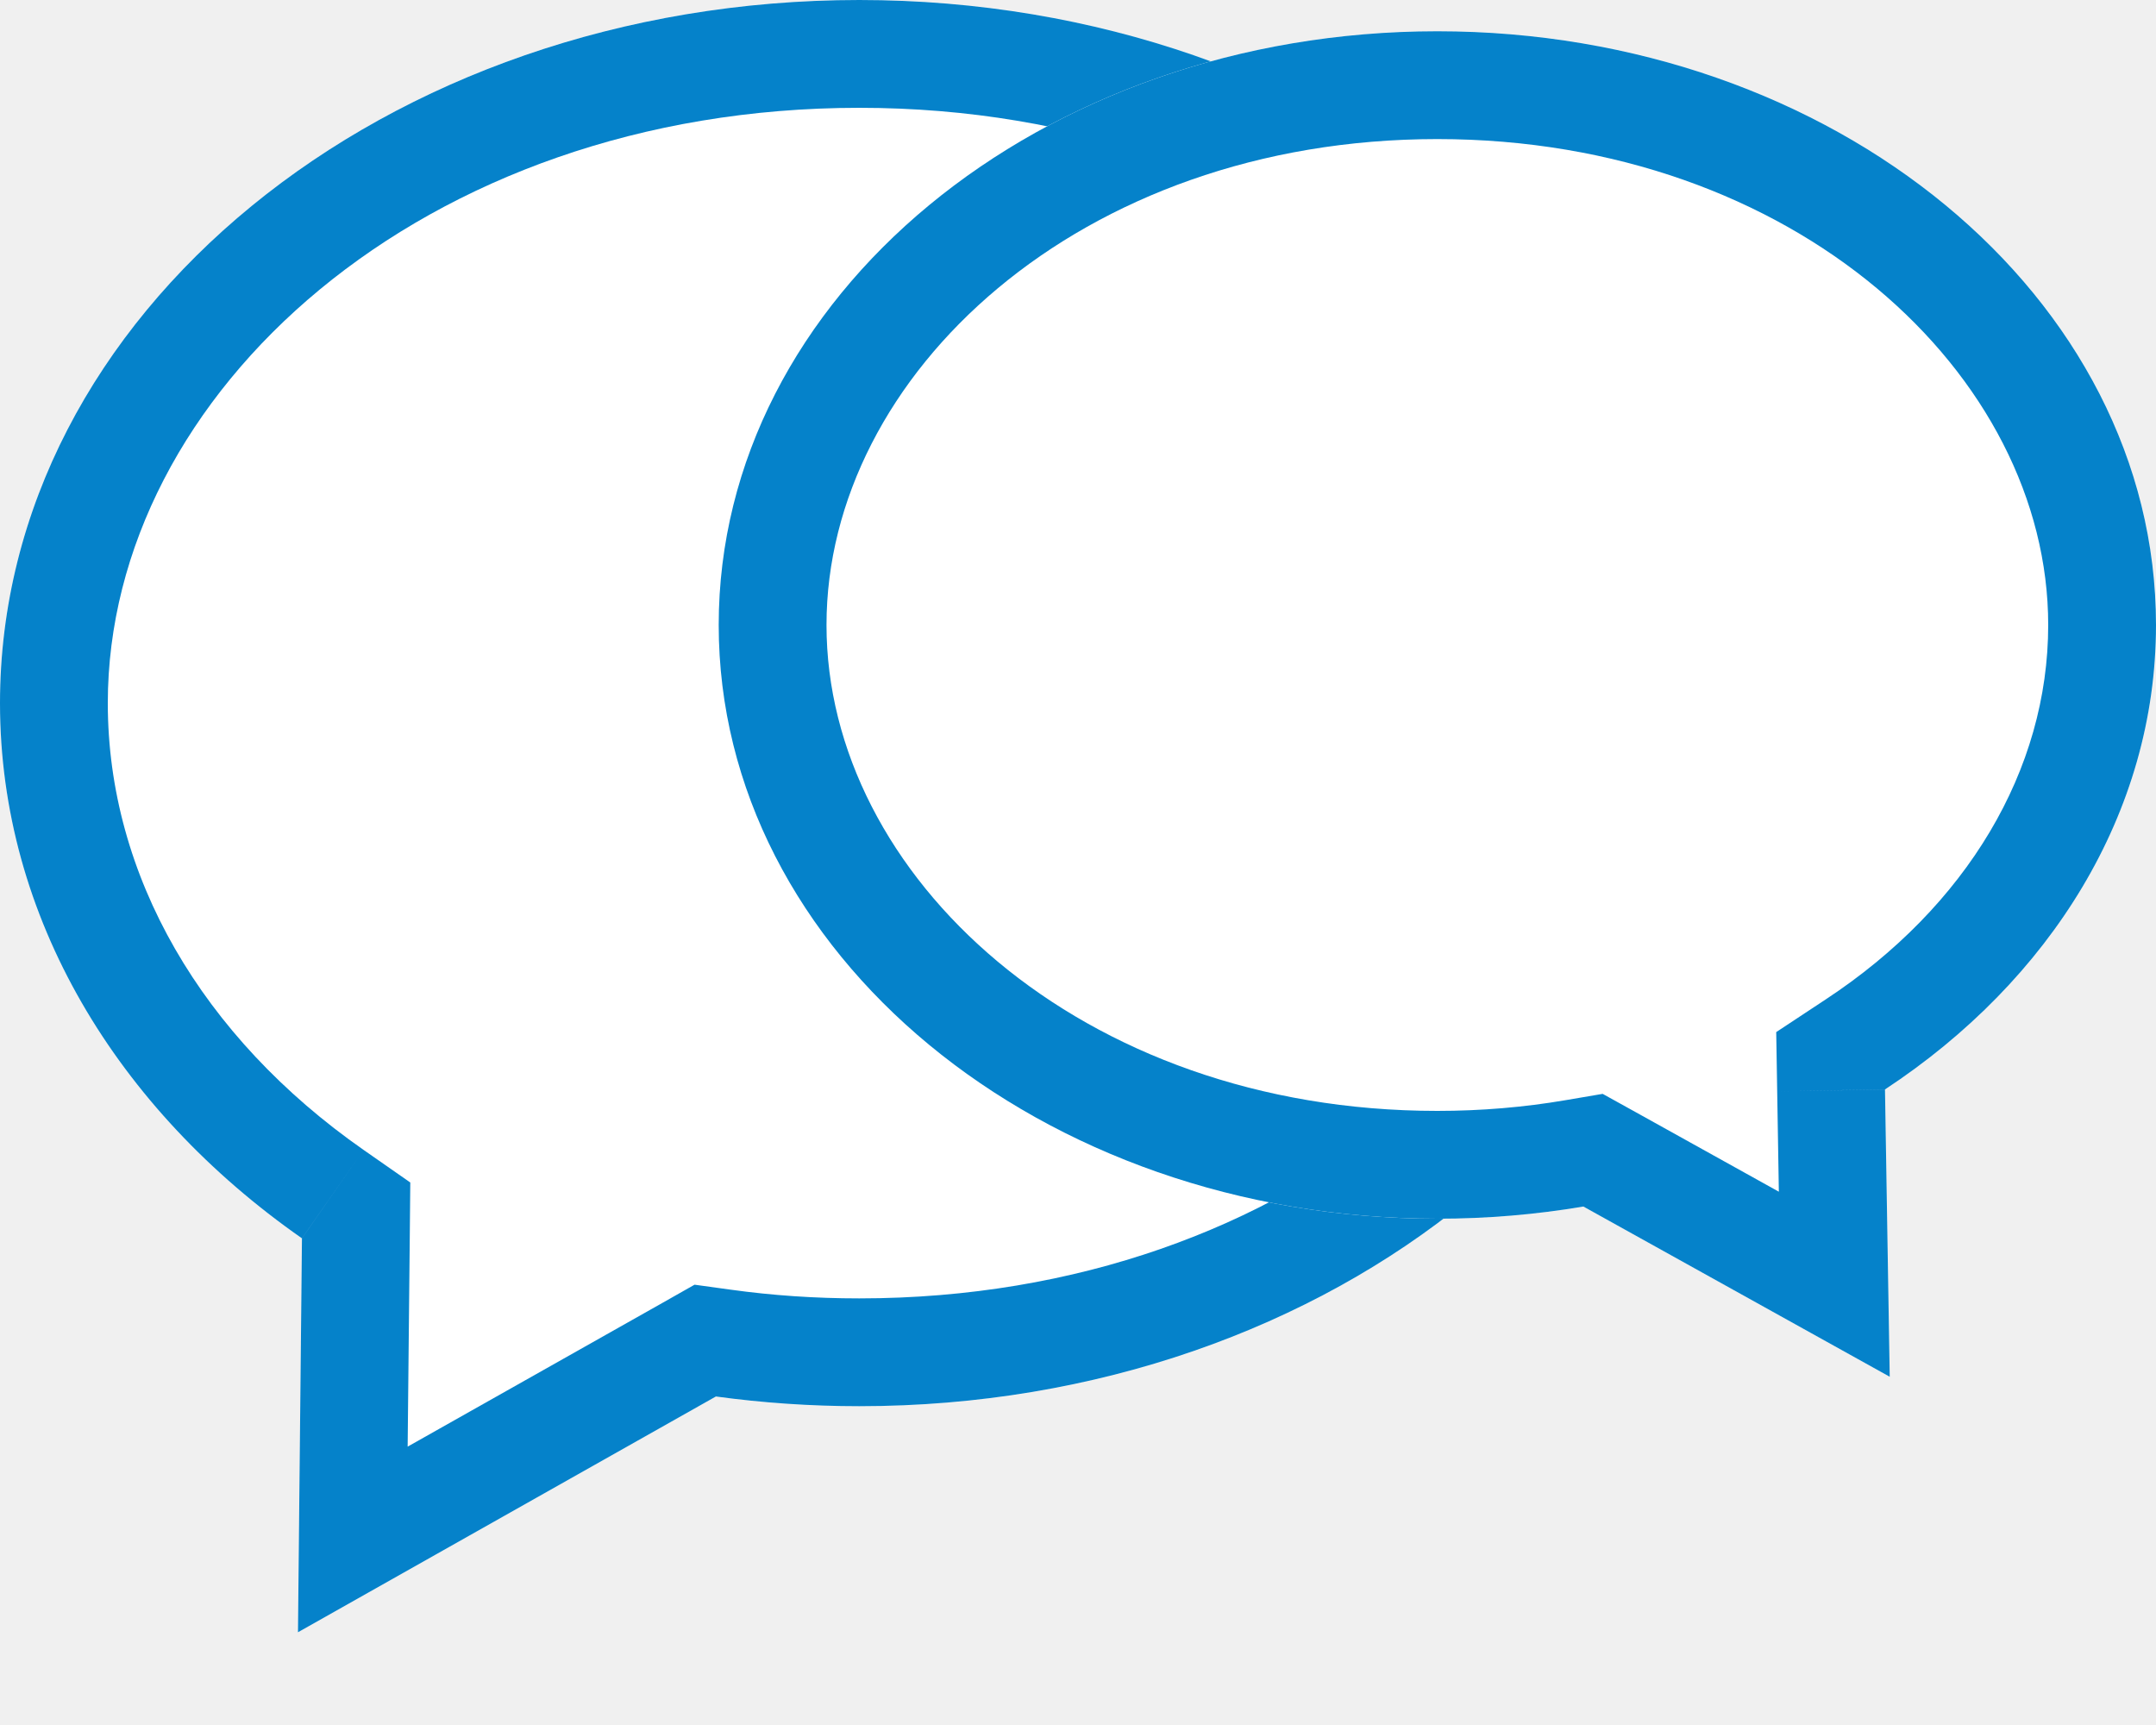
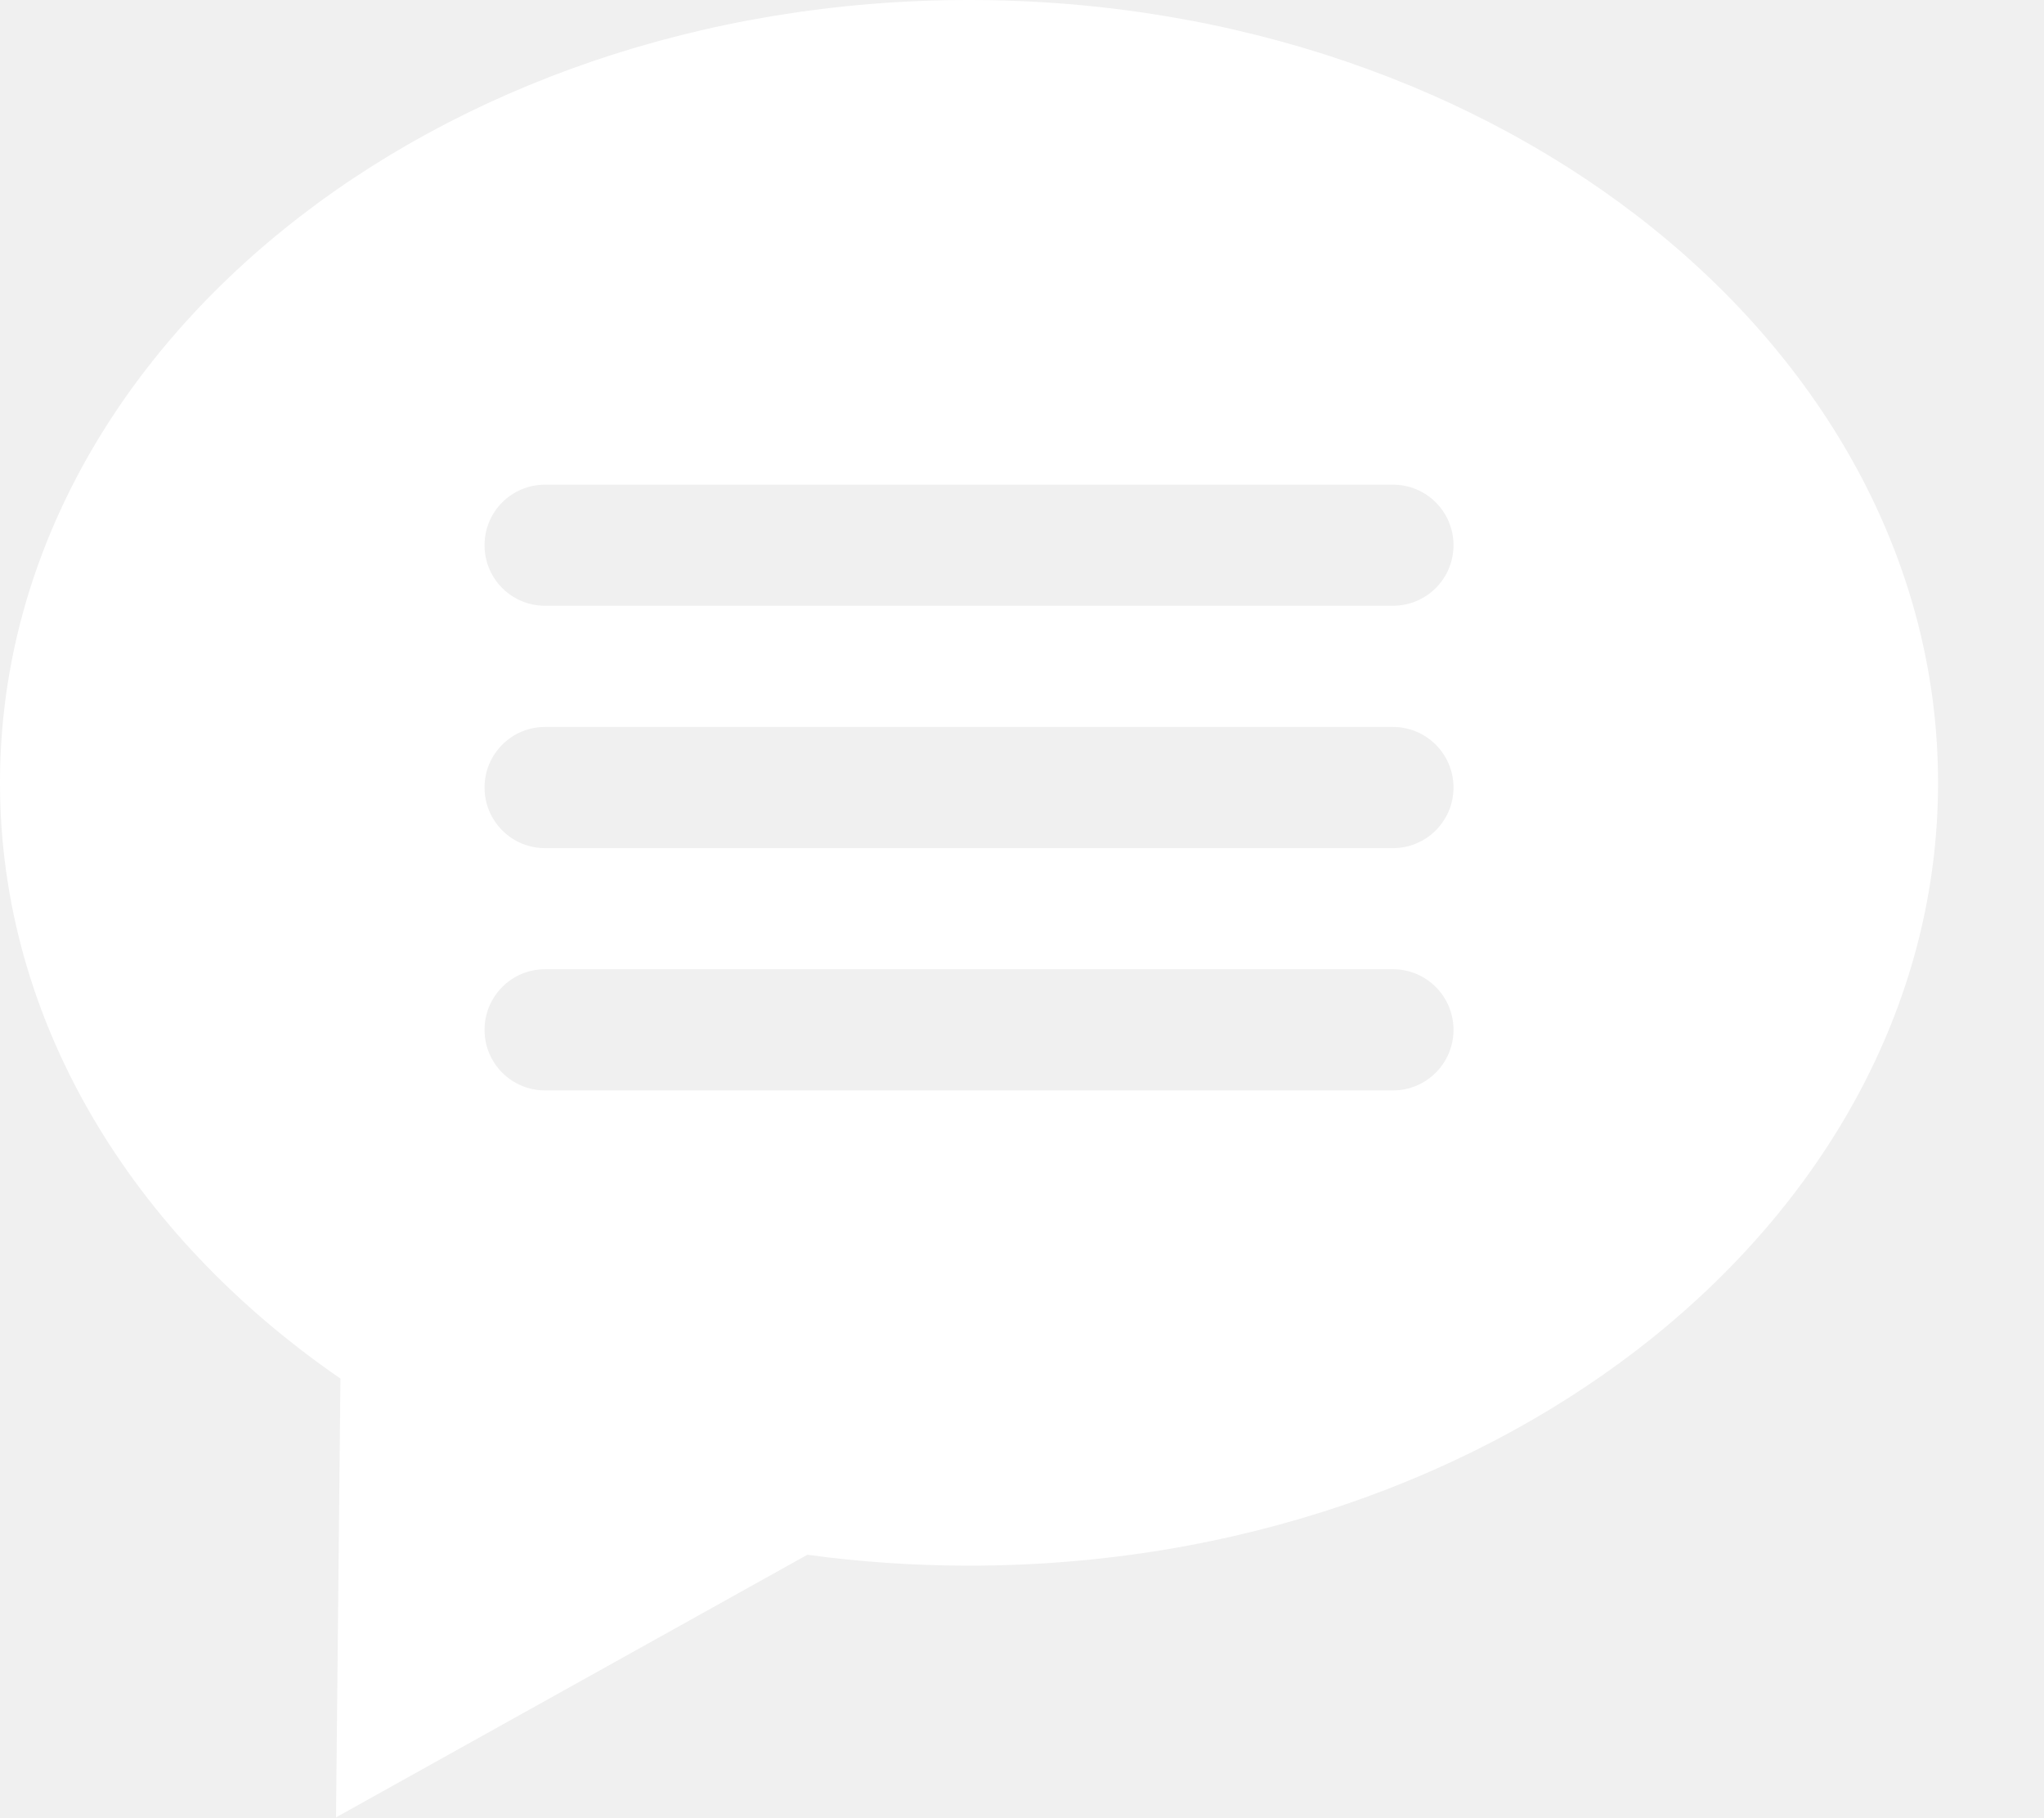
- <svg xmlns="http://www.w3.org/2000/svg" width="20" height="16" viewBox="0 0 20 16" fill="none">
-   <mask id="path-1-inside-1" fill="white">
-     <path fill-rule="evenodd" clip-rule="evenodd" d="M7.971 13.043C12.373 13.043 15.942 10.124 15.942 6.522C15.942 2.92 12.373 0 7.971 0C3.569 0 0 2.92 0 6.522C0 8.509 1.087 10.289 2.801 11.486L2.764 15.14L6.641 12.953C7.074 13.012 7.518 13.043 7.971 13.043Z" />
-   </mask>
-   <path fill-rule="evenodd" clip-rule="evenodd" d="M7.971 13.043C12.373 13.043 15.942 10.124 15.942 6.522C15.942 2.92 12.373 0 7.971 0C3.569 0 0 2.92 0 6.522C0 8.509 1.087 10.289 2.801 11.486L2.764 15.14L6.641 12.953C7.074 13.012 7.518 13.043 7.971 13.043Z" fill="white" />
-   <path d="M2.801 11.486L3.801 11.496L3.806 10.968L3.373 10.666L2.801 11.486ZM2.764 15.14L1.765 15.13L1.747 16.862L3.256 16.011L2.764 15.14ZM6.641 12.953L6.777 11.962L6.443 11.916L6.15 12.082L6.641 12.953ZM14.942 6.522C14.942 9.393 12.018 12.043 7.971 12.043V14.043C12.729 14.043 16.942 10.854 16.942 6.522H14.942ZM7.971 1C12.018 1 14.942 3.65 14.942 6.522H16.942C16.942 2.189 12.729 -1 7.971 -1V1ZM1 6.522C1 3.65 3.924 1 7.971 1V-1C3.213 -1 -1 2.189 -1 6.522H1ZM3.373 10.666C1.873 9.619 1 8.122 1 6.522H-1C-1 8.897 0.301 10.96 2.228 12.306L3.373 10.666ZM3.764 15.15L3.801 11.496L1.801 11.476L1.765 15.13L3.764 15.15ZM6.15 12.082L2.273 14.269L3.256 16.011L7.132 13.824L6.15 12.082ZM7.971 12.043C7.563 12.043 7.165 12.016 6.777 11.962L6.505 13.944C6.982 14.009 7.472 14.043 7.971 14.043V12.043Z" fill="#0582CA" mask="url(#path-1-inside-1)" />
-   <mask id="path-3-inside-2" fill="white">
-     <path fill-rule="evenodd" clip-rule="evenodd" d="M17.486 10.105C19.018 9.096 20 7.541 20 5.797C20 2.755 17.015 0.29 13.333 0.29C9.651 0.29 6.667 2.755 6.667 5.797C6.667 8.839 9.651 11.304 13.333 11.304C13.797 11.304 14.251 11.265 14.688 11.191L17.53 12.77L17.486 10.105Z" />
-   </mask>
-   <path fill-rule="evenodd" clip-rule="evenodd" d="M17.486 10.105C19.018 9.096 20 7.541 20 5.797C20 2.755 17.015 0.29 13.333 0.29C9.651 0.29 6.667 2.755 6.667 5.797C6.667 8.839 9.651 11.304 13.333 11.304C13.797 11.304 14.251 11.265 14.688 11.191L17.53 12.77L17.486 10.105Z" fill="white" />
-   <path d="M17.486 10.105L16.936 9.27L16.477 9.573L16.486 10.122L17.486 10.105ZM14.688 11.191L15.174 10.316L14.867 10.146L14.52 10.205L14.688 11.191ZM17.53 12.77L17.044 13.644L18.558 14.485L18.53 12.753L17.53 12.77ZM19 5.797C19 7.142 18.244 8.409 16.936 9.27L18.036 10.941C19.792 9.784 21 7.941 21 5.797H19ZM13.333 1.29C16.65 1.29 19 3.478 19 5.797H21C21 2.033 17.38 -0.71 13.333 -0.71V1.29ZM7.667 5.797C7.667 3.478 10.016 1.29 13.333 1.29V-0.71C9.286 -0.71 5.667 2.033 5.667 5.797H7.667ZM13.333 10.304C10.016 10.304 7.667 8.116 7.667 5.797H5.667C5.667 9.561 9.286 12.304 13.333 12.304V10.304ZM14.52 10.205C14.138 10.27 13.741 10.304 13.333 10.304V12.304C13.854 12.304 14.363 12.26 14.856 12.176L14.52 10.205ZM18.016 11.895L15.174 10.316L14.202 12.065L17.044 13.644L18.016 11.895ZM16.486 10.122L16.53 12.786L18.53 12.753L18.486 10.089L16.486 10.122Z" fill="#0582CA" mask="url(#path-3-inside-2)" />
+ <svg xmlns="http://www.w3.org/2000/svg" width="18" height="16" viewBox="0 0 18 16" fill="none">
+   <path fill-rule="evenodd" clip-rule="evenodd" d="M17.067 6.892C17.067 10.698 13.246 13.784 8.533 13.784C8.048 13.784 7.573 13.751 7.11 13.688L2.959 16L2.998 12.137C1.163 10.873 0 8.992 0 6.892C0 3.086 3.821 0 8.533 0C13.246 0 17.067 3.086 17.067 6.892ZM4.8 4.267C4.505 4.267 4.267 4.505 4.267 4.8C4.267 5.095 4.505 5.333 4.8 5.333H12.267C12.561 5.333 12.8 5.095 12.8 4.8C12.8 4.505 12.561 4.267 12.267 4.267H4.8ZM4.267 6.933C4.267 6.639 4.505 6.4 4.8 6.4H12.267C12.561 6.4 12.8 6.639 12.8 6.933C12.8 7.228 12.561 7.467 12.267 7.467H4.8C4.505 7.467 4.267 7.228 4.267 6.933ZM4.8 8.533C4.505 8.533 4.267 8.772 4.267 9.067C4.267 9.361 4.505 9.6 4.8 9.6H12.267C12.561 9.6 12.8 9.361 12.8 9.067C12.8 8.772 12.561 8.533 12.267 8.533H4.8Z" fill="white" />
</svg>
